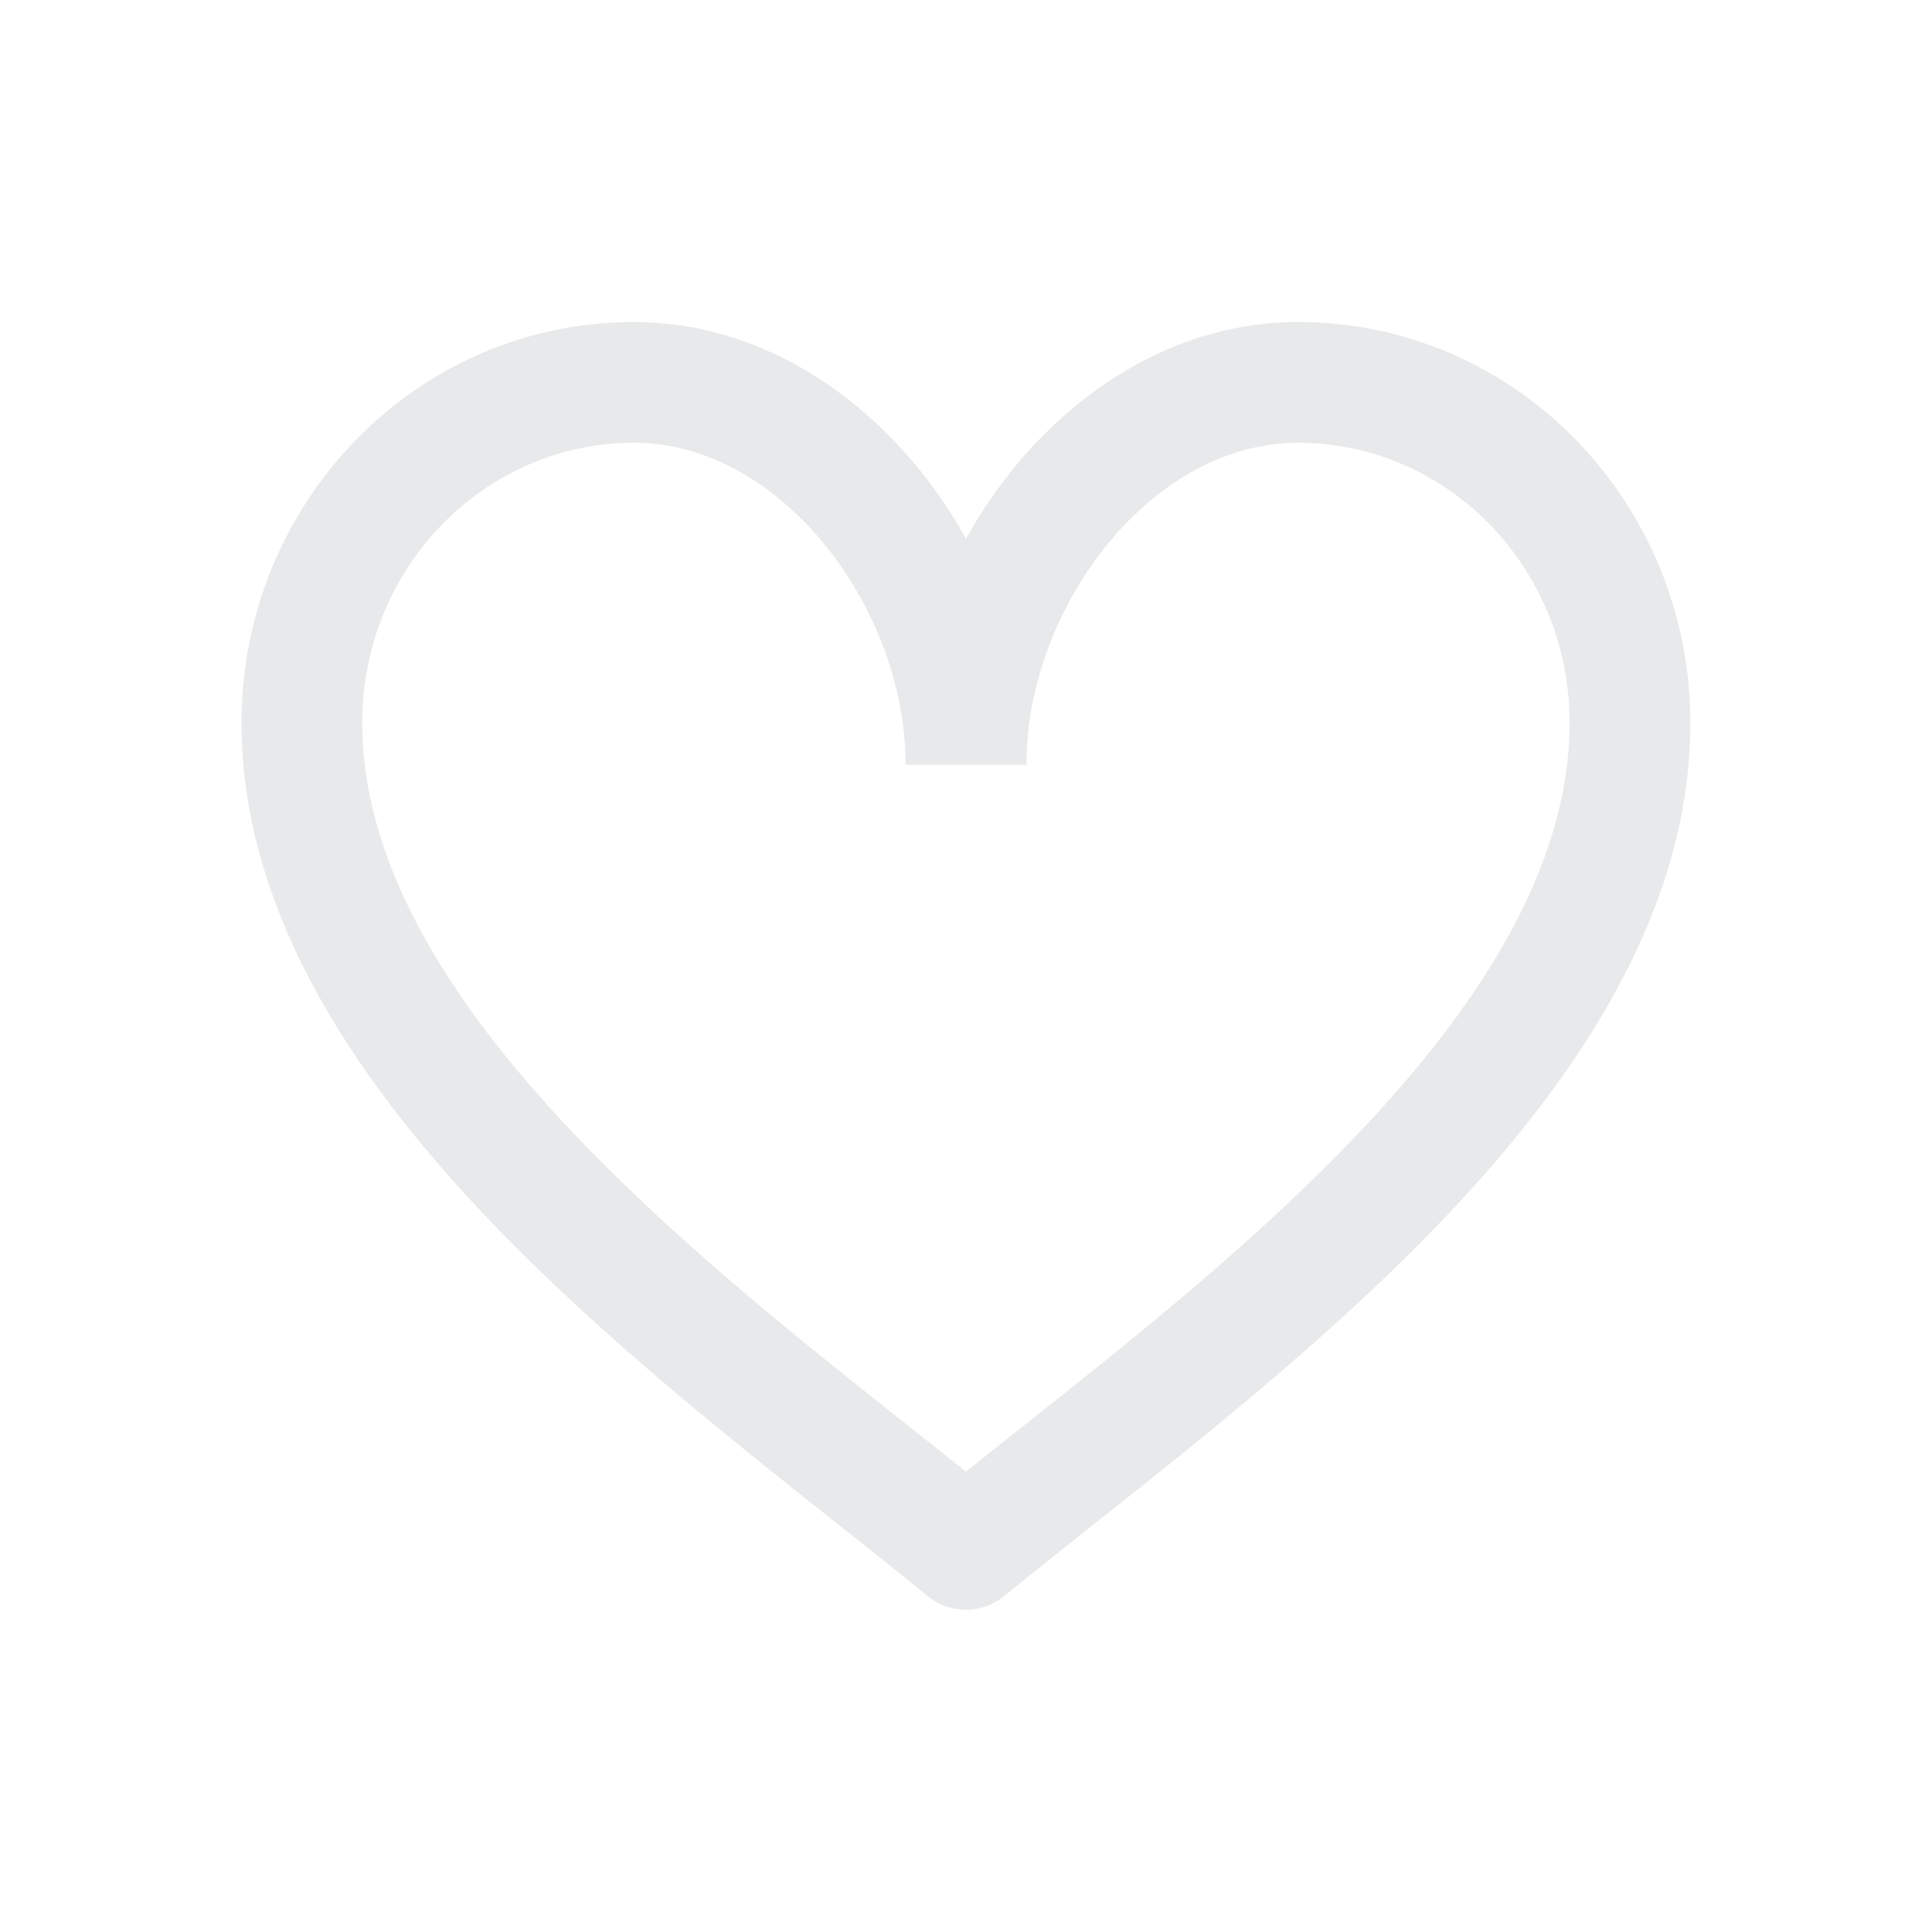
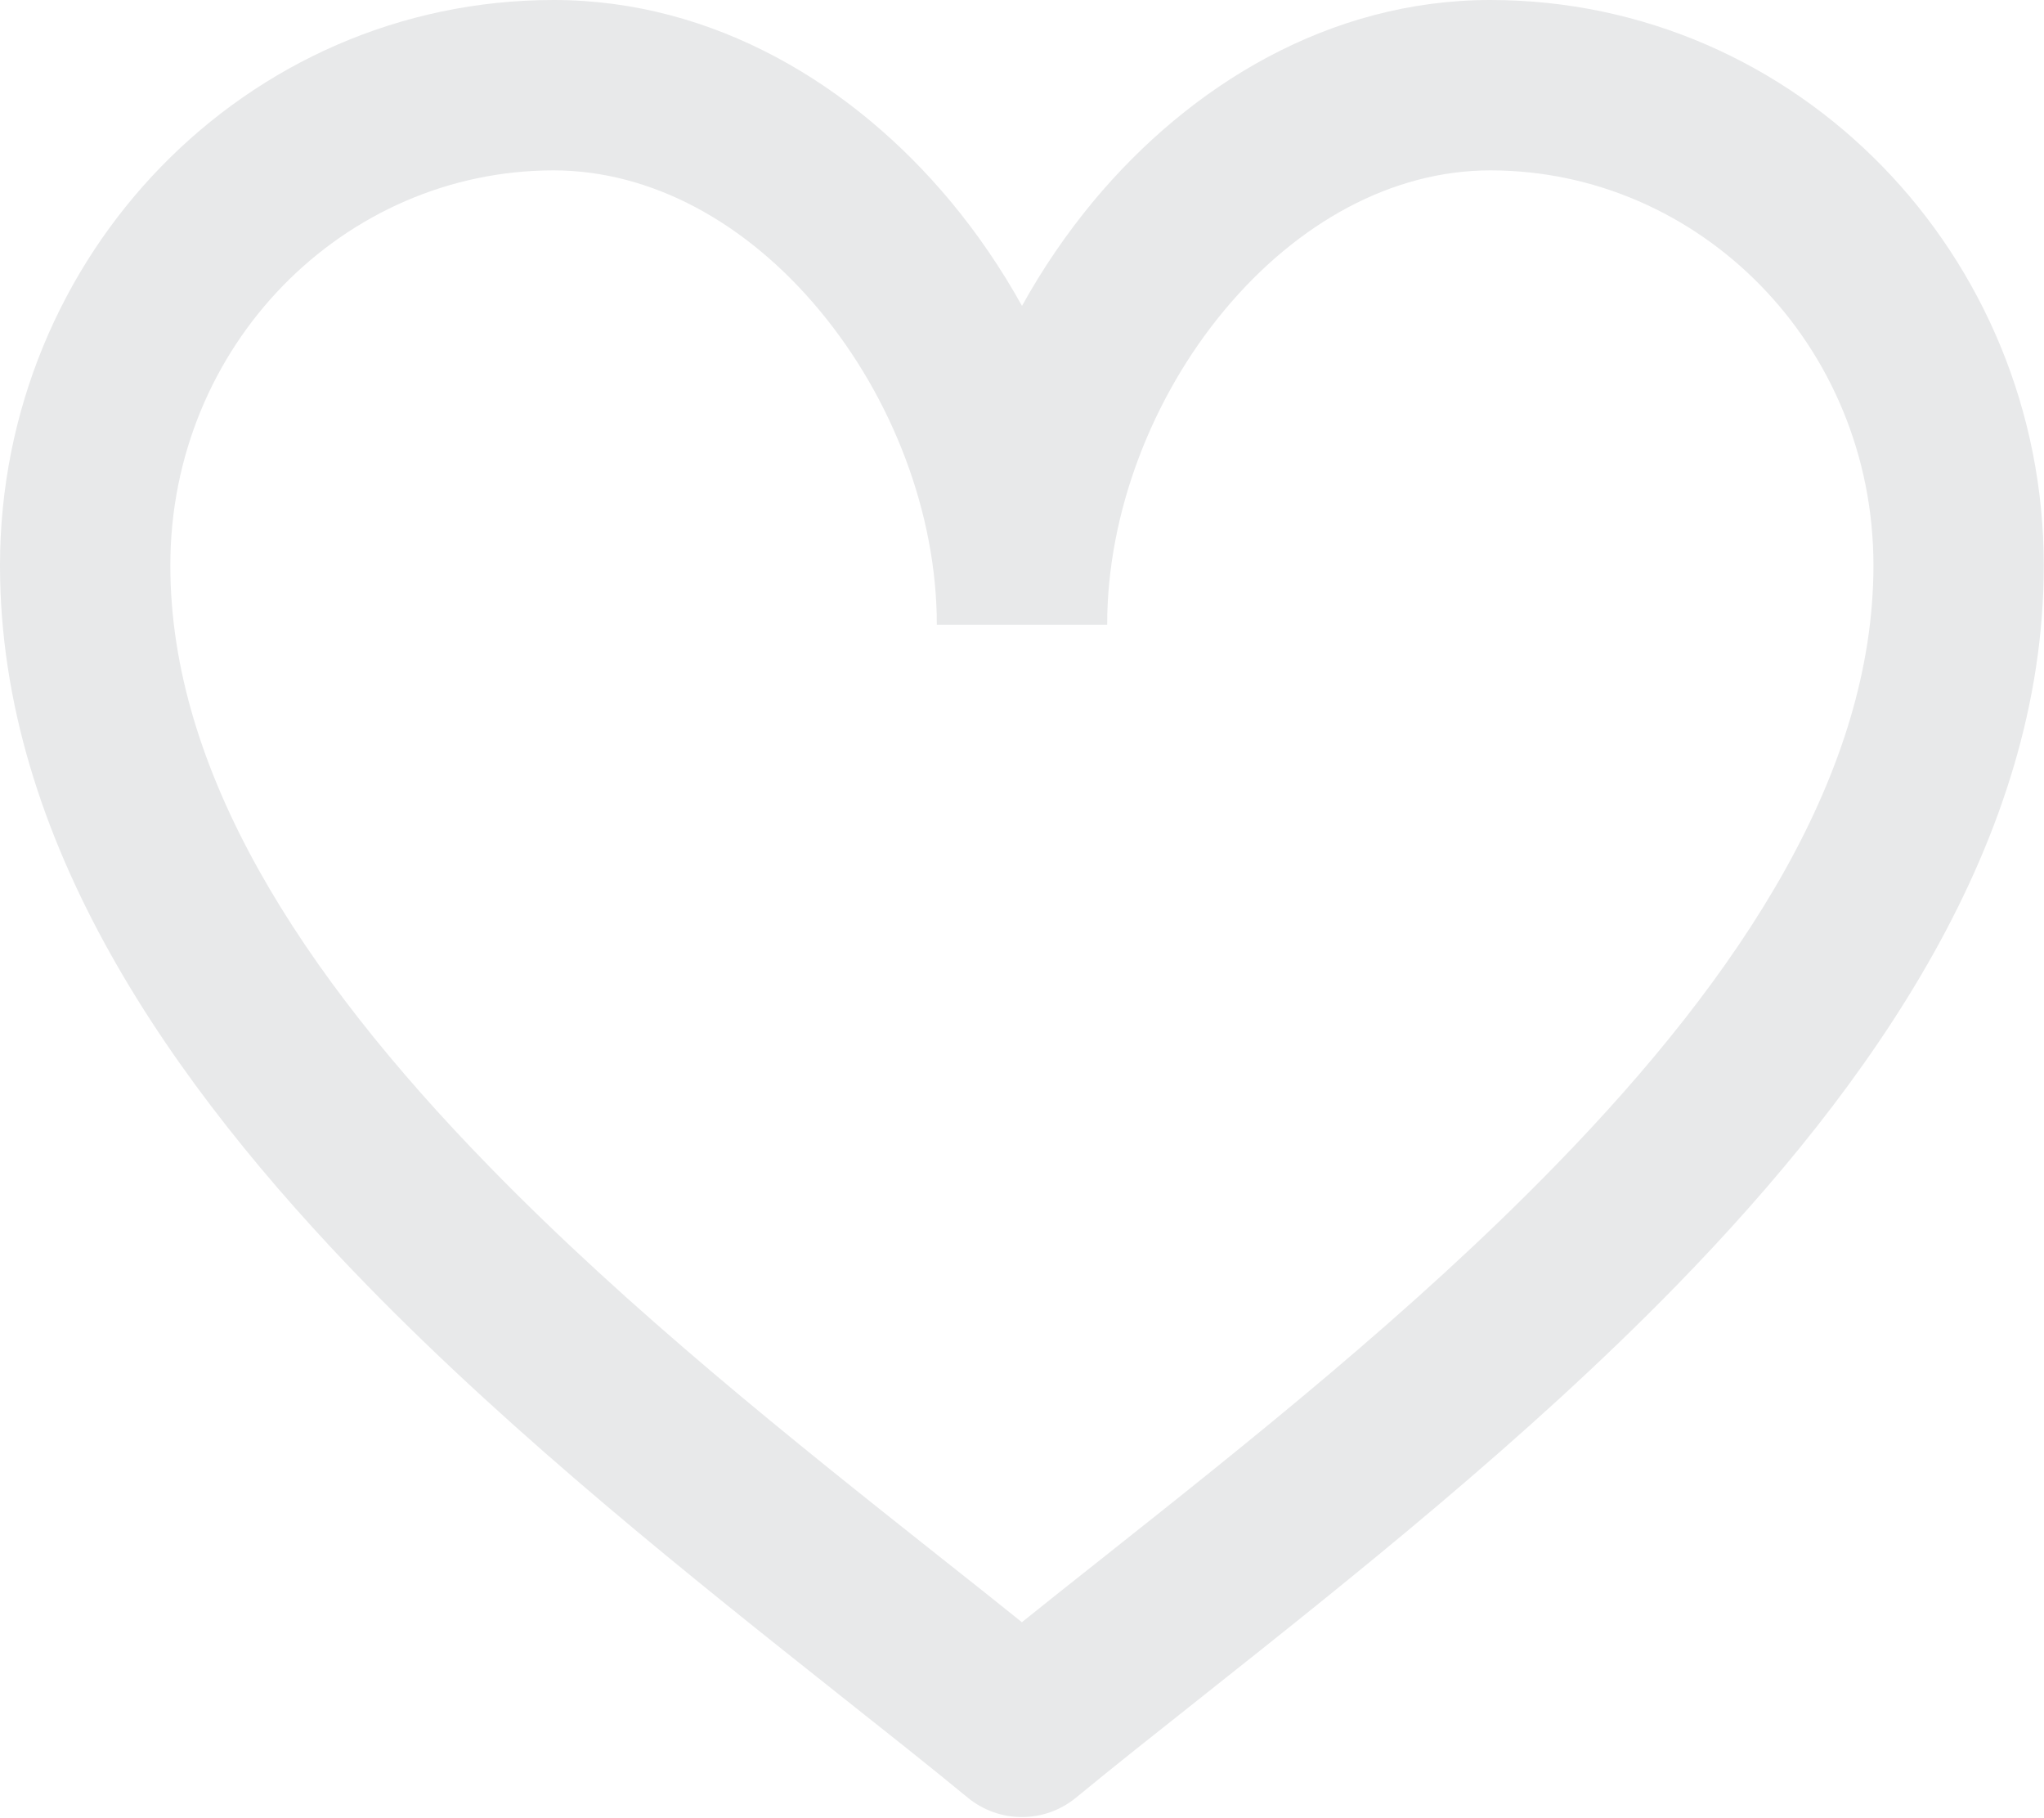
- <svg xmlns="http://www.w3.org/2000/svg" width="24" height="24" viewBox="0 0 24 24" fill="none">
-   <path fill-rule="evenodd" clip-rule="evenodd" d="M3 8.978C3 6.247 5.165 4 7.875 4C9.29 4 10.517 4.749 11.368 5.769C11.604 6.053 11.817 6.364 12 6.693C12.182 6.364 12.395 6.053 12.631 5.769C13.482 4.749 14.708 4 16.124 4C18.833 4 20.998 6.247 20.998 8.978C20.998 11.401 19.489 13.549 17.765 15.316C16.444 16.671 14.891 17.902 13.595 18.93C13.192 19.249 12.813 19.549 12.475 19.827C12.198 20.054 11.8 20.054 11.523 19.827C11.185 19.549 10.806 19.249 10.403 18.93C9.107 17.902 7.555 16.671 6.233 15.316C4.509 13.549 3 11.401 3 8.978ZM12.75 9.5H11.25C11.25 8.521 10.858 7.501 10.215 6.73C9.573 5.959 8.737 5.5 7.875 5.5C6.028 5.5 4.5 7.04 4.5 8.978C4.5 10.784 5.643 12.563 7.307 14.268C8.554 15.548 9.995 16.691 11.279 17.709C11.526 17.904 11.767 18.095 11.999 18.282C12.232 18.095 12.472 17.904 12.719 17.709C14.003 16.691 15.444 15.548 16.692 14.268C18.355 12.563 19.498 10.784 19.498 8.978C19.498 7.04 17.97 5.5 16.124 5.5C15.261 5.5 14.426 5.959 13.784 6.729C13.141 7.5 12.75 8.521 12.75 9.5Z" fill="#E8E9EA" />
+ <svg xmlns="http://www.w3.org/2000/svg" width="18" height="16" viewBox="0 0 18 16" fill="none">
+   <path fill-rule="evenodd" clip-rule="evenodd" d="M0 4.978C0 2.247 2.165 0 4.875 0C6.29 0 7.517 0.749 8.368 1.769C8.605 2.053 8.817 2.364 9 2.693C9.182 2.364 9.395 2.053 9.631 1.769C10.482 0.749 11.708 0 13.124 0C15.833 0 17.998 2.247 17.998 4.978C17.998 7.401 16.489 9.548 14.765 11.316C13.444 12.671 11.891 13.902 10.595 14.93C10.192 15.249 9.813 15.549 9.475 15.827C9.198 16.054 8.8 16.054 8.523 15.827C8.185 15.549 7.806 15.249 7.403 14.93C6.107 13.902 4.555 12.671 3.233 11.316C1.509 9.548 0 7.401 0 4.978ZM9.75 5.5H8.25C8.25 4.521 7.858 3.501 7.215 2.73C6.573 1.959 5.737 1.5 4.875 1.5C3.028 1.5 1.5 3.04 1.5 4.978C1.5 6.784 2.643 8.563 4.307 10.268C5.554 11.548 6.995 12.691 8.279 13.709C8.526 13.904 8.767 14.095 8.999 14.282C9.232 14.095 9.472 13.904 9.719 13.709C11.003 12.691 12.444 11.548 13.691 10.268C15.355 8.563 16.498 6.784 16.498 4.978C16.498 3.04 14.97 1.5 13.124 1.5C12.261 1.5 11.426 1.959 10.784 2.729C10.141 3.5 9.75 4.521 9.75 5.5Z" fill="#E8E9EA" />
</svg>
